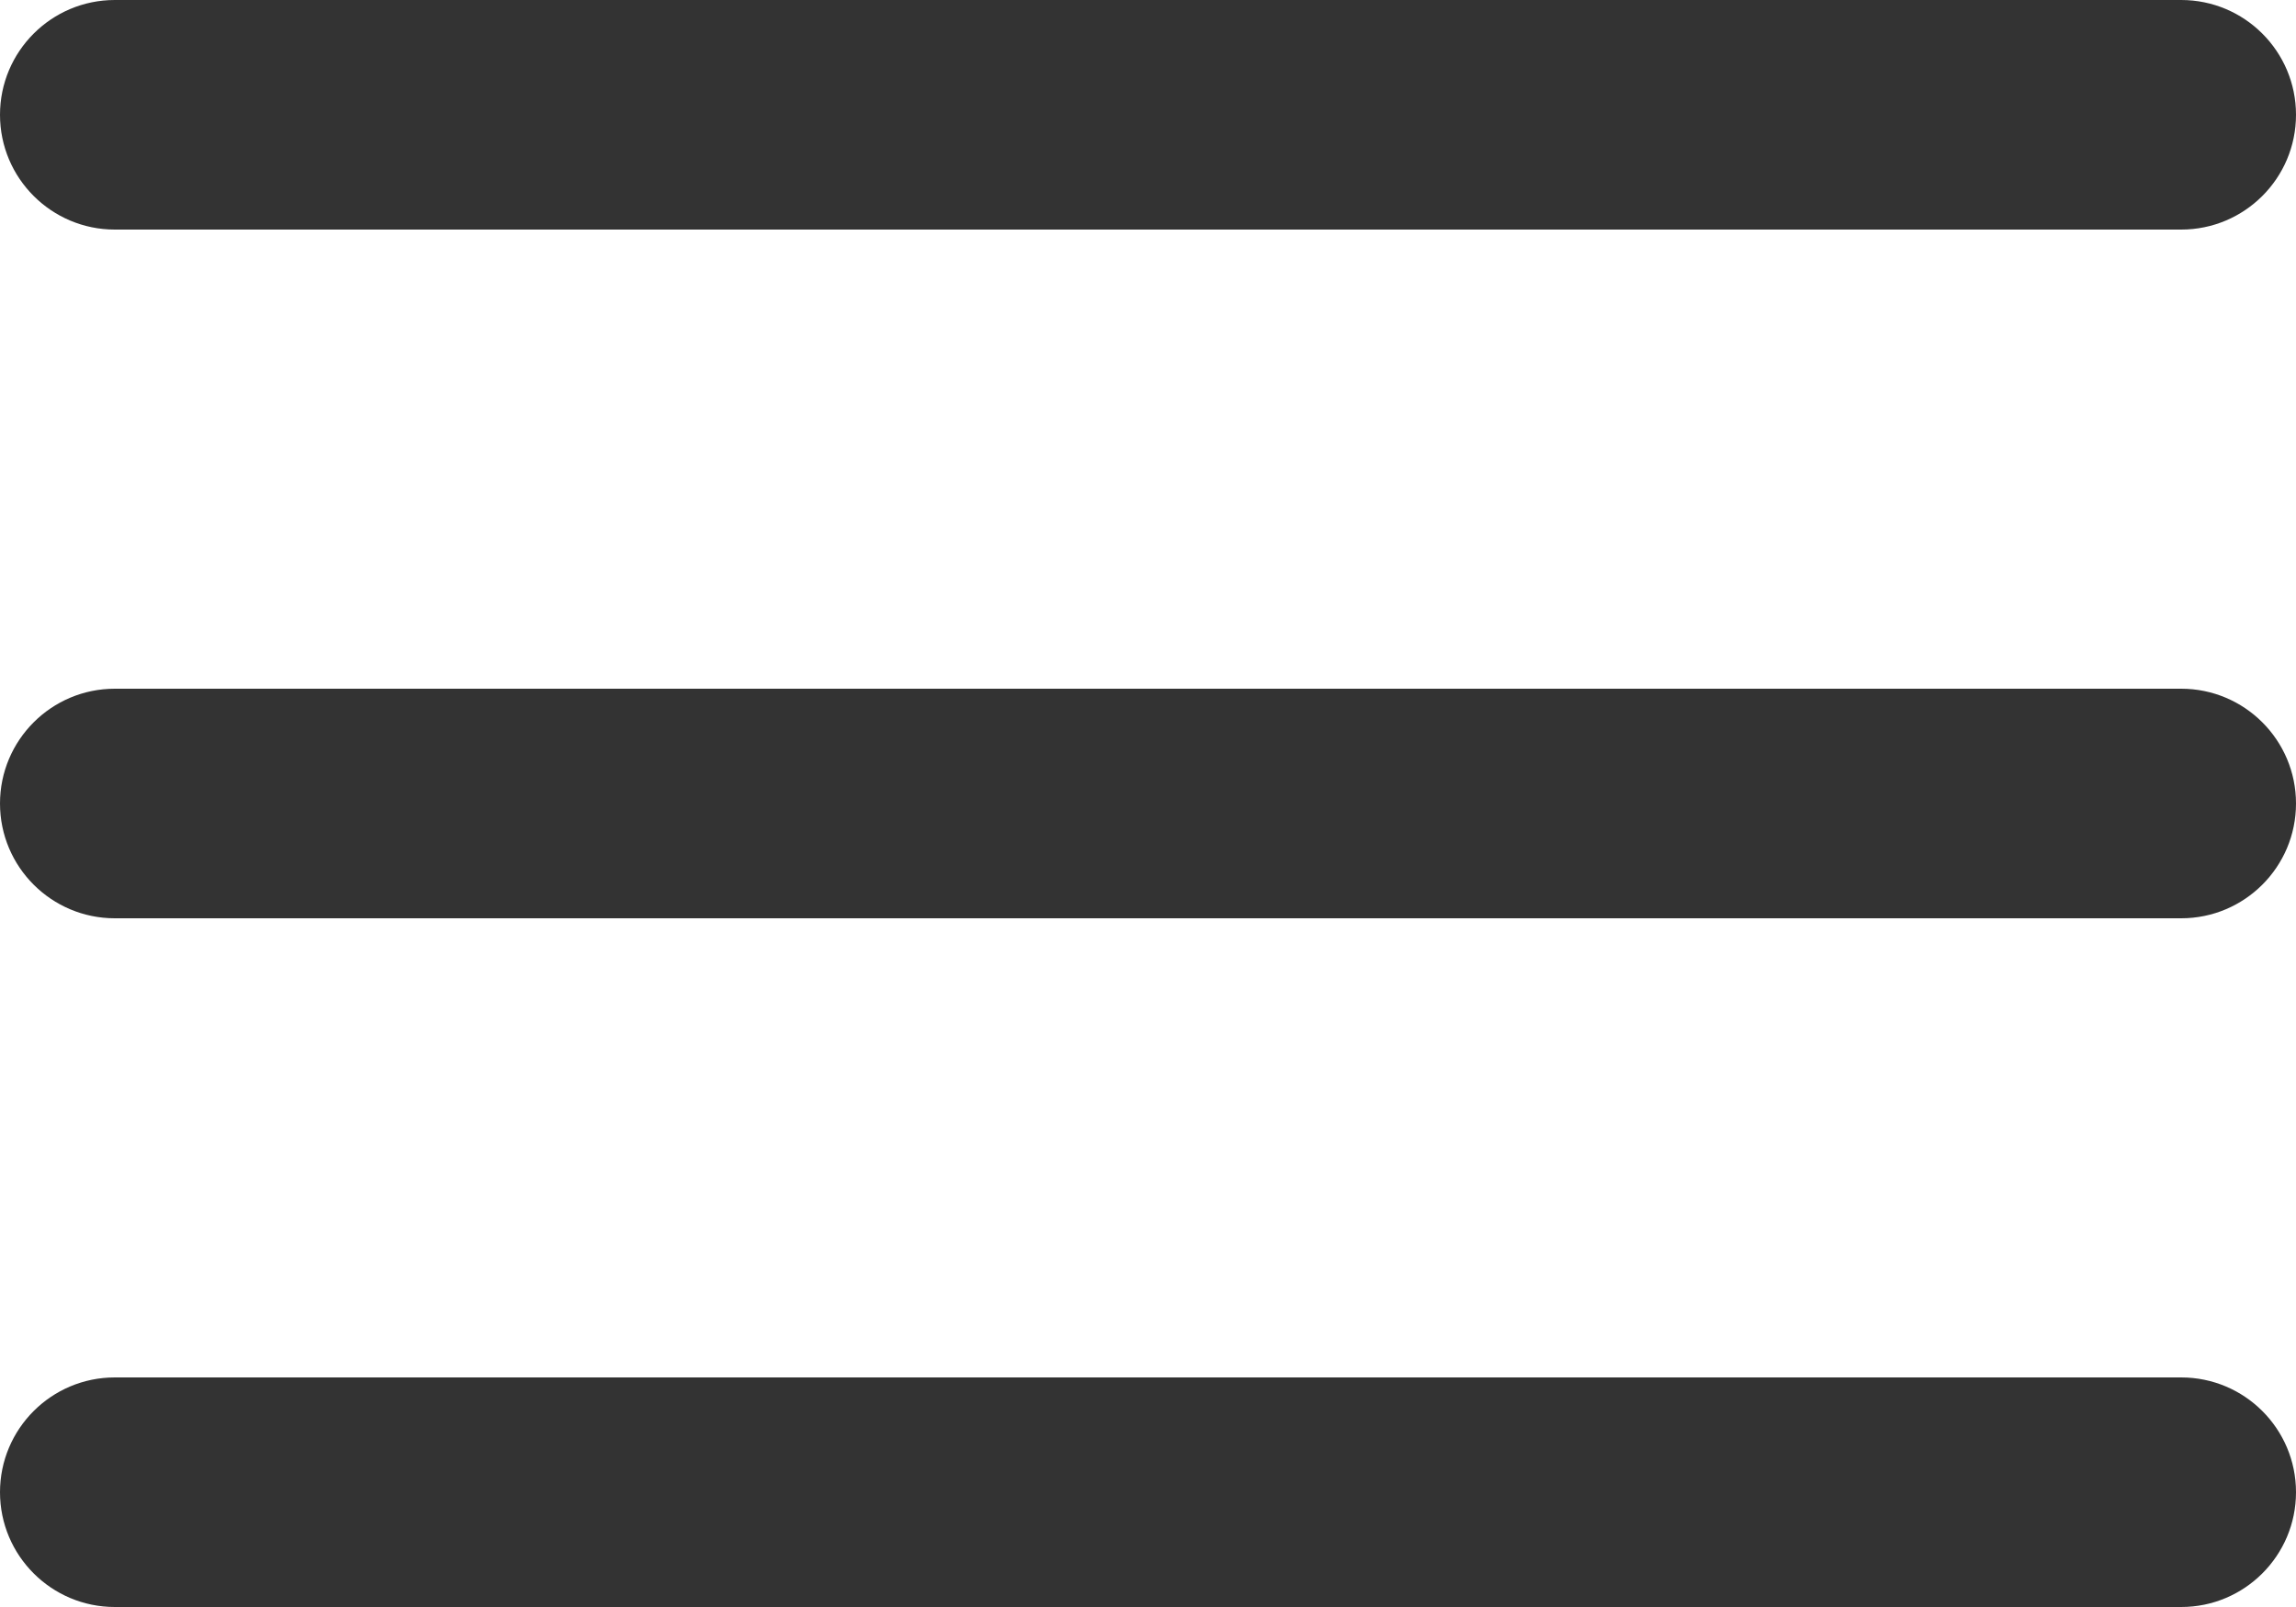
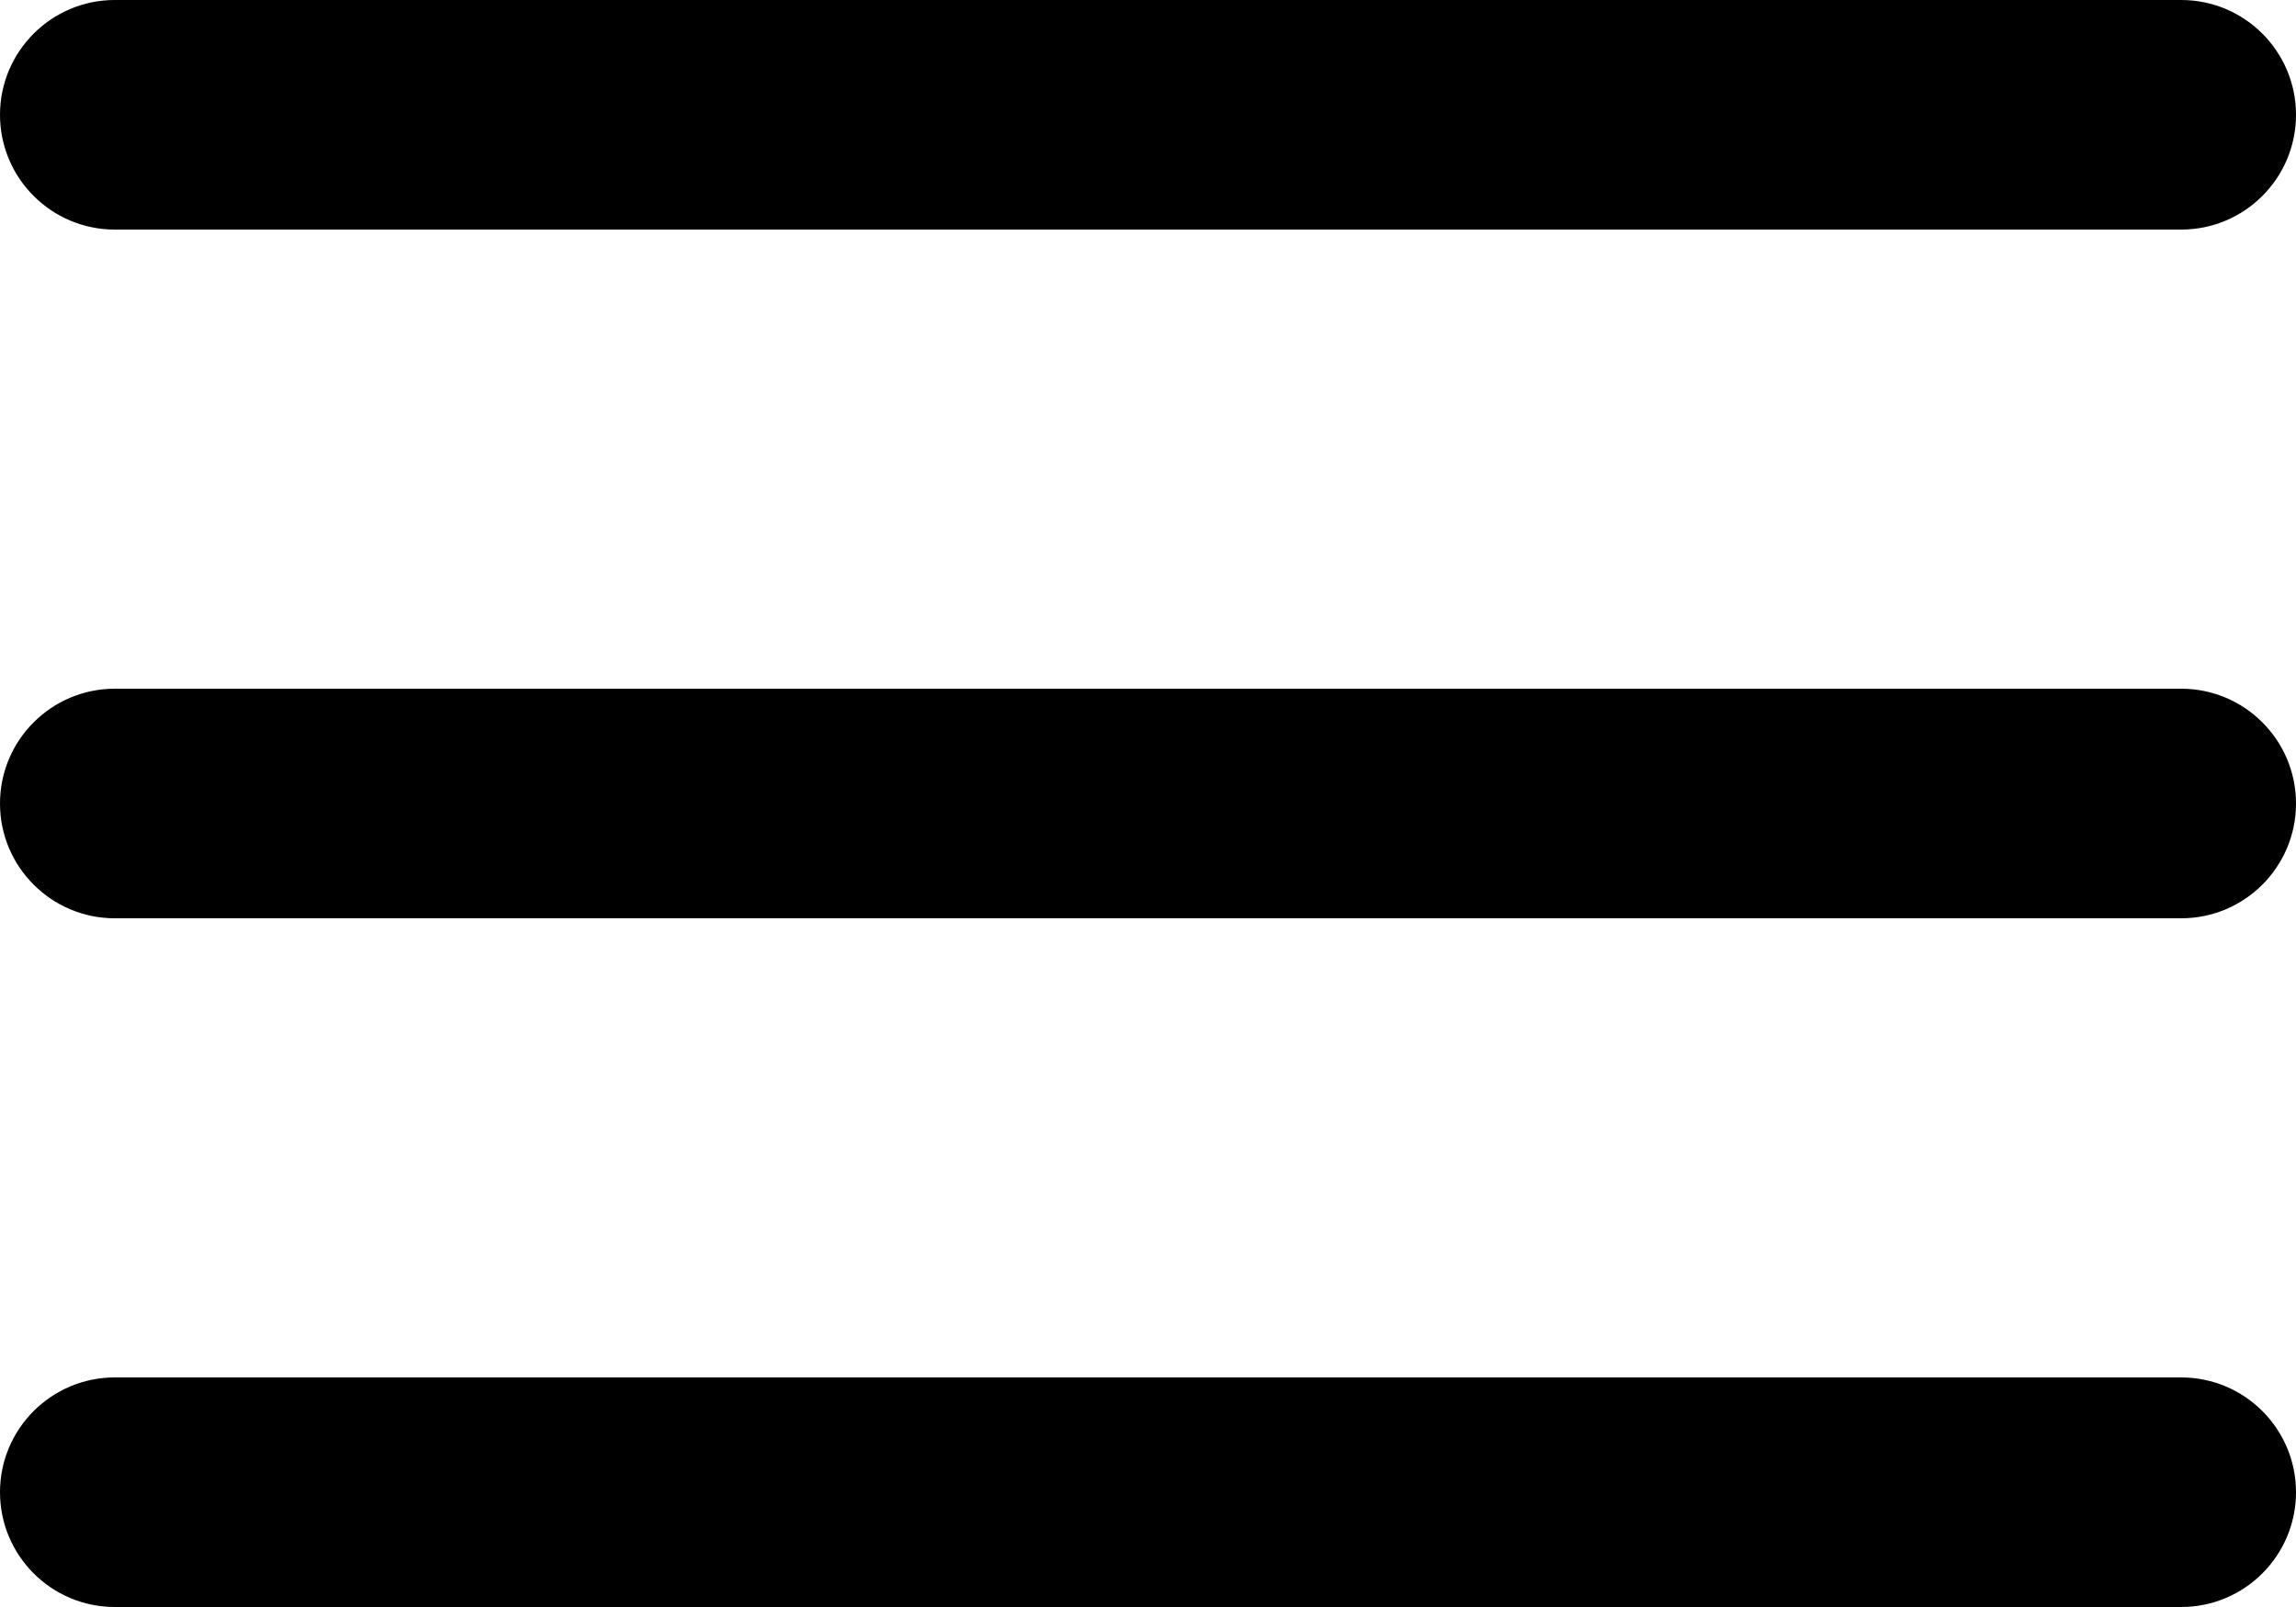
<svg xmlns="http://www.w3.org/2000/svg" width="20" height="14" viewBox="0 0 20 14" fill="none">
-   <path fill-rule="evenodd" clip-rule="evenodd" d="M0 1C0 0.448 0.448 0 1 0H19C19.552 0 20 0.448 20 1C20 1.552 19.552 2 19 2H1C0.448 2 0 1.552 0 1ZM0 7C0 6.448 0.448 6 1 6H19C19.552 6 20 6.448 20 7C20 7.552 19.552 8 19 8H1C0.448 8 0 7.552 0 7ZM1 12C0.448 12 0 12.448 0 13C0 13.552 0.448 14 1 14H19C19.552 14 20 13.552 20 13C20 12.448 19.552 12 19 12H1Z" fill="#333333" />
+   <path fill-rule="evenodd" clip-rule="evenodd" d="M0 1C0 0.448 0.448 0 1 0H19C19.552 0 20 0.448 20 1C20 1.552 19.552 2 19 2H1C0.448 2 0 1.552 0 1ZM0 7C0 6.448 0.448 6 1 6H19C19.552 6 20 6.448 20 7C20 7.552 19.552 8 19 8H1C0.448 8 0 7.552 0 7ZM1 12C0.448 12 0 12.448 0 13C0 13.552 0.448 14 1 14H19C19.552 14 20 13.552 20 13C20 12.448 19.552 12 19 12H1Z" fill="currentColor" />
</svg>
